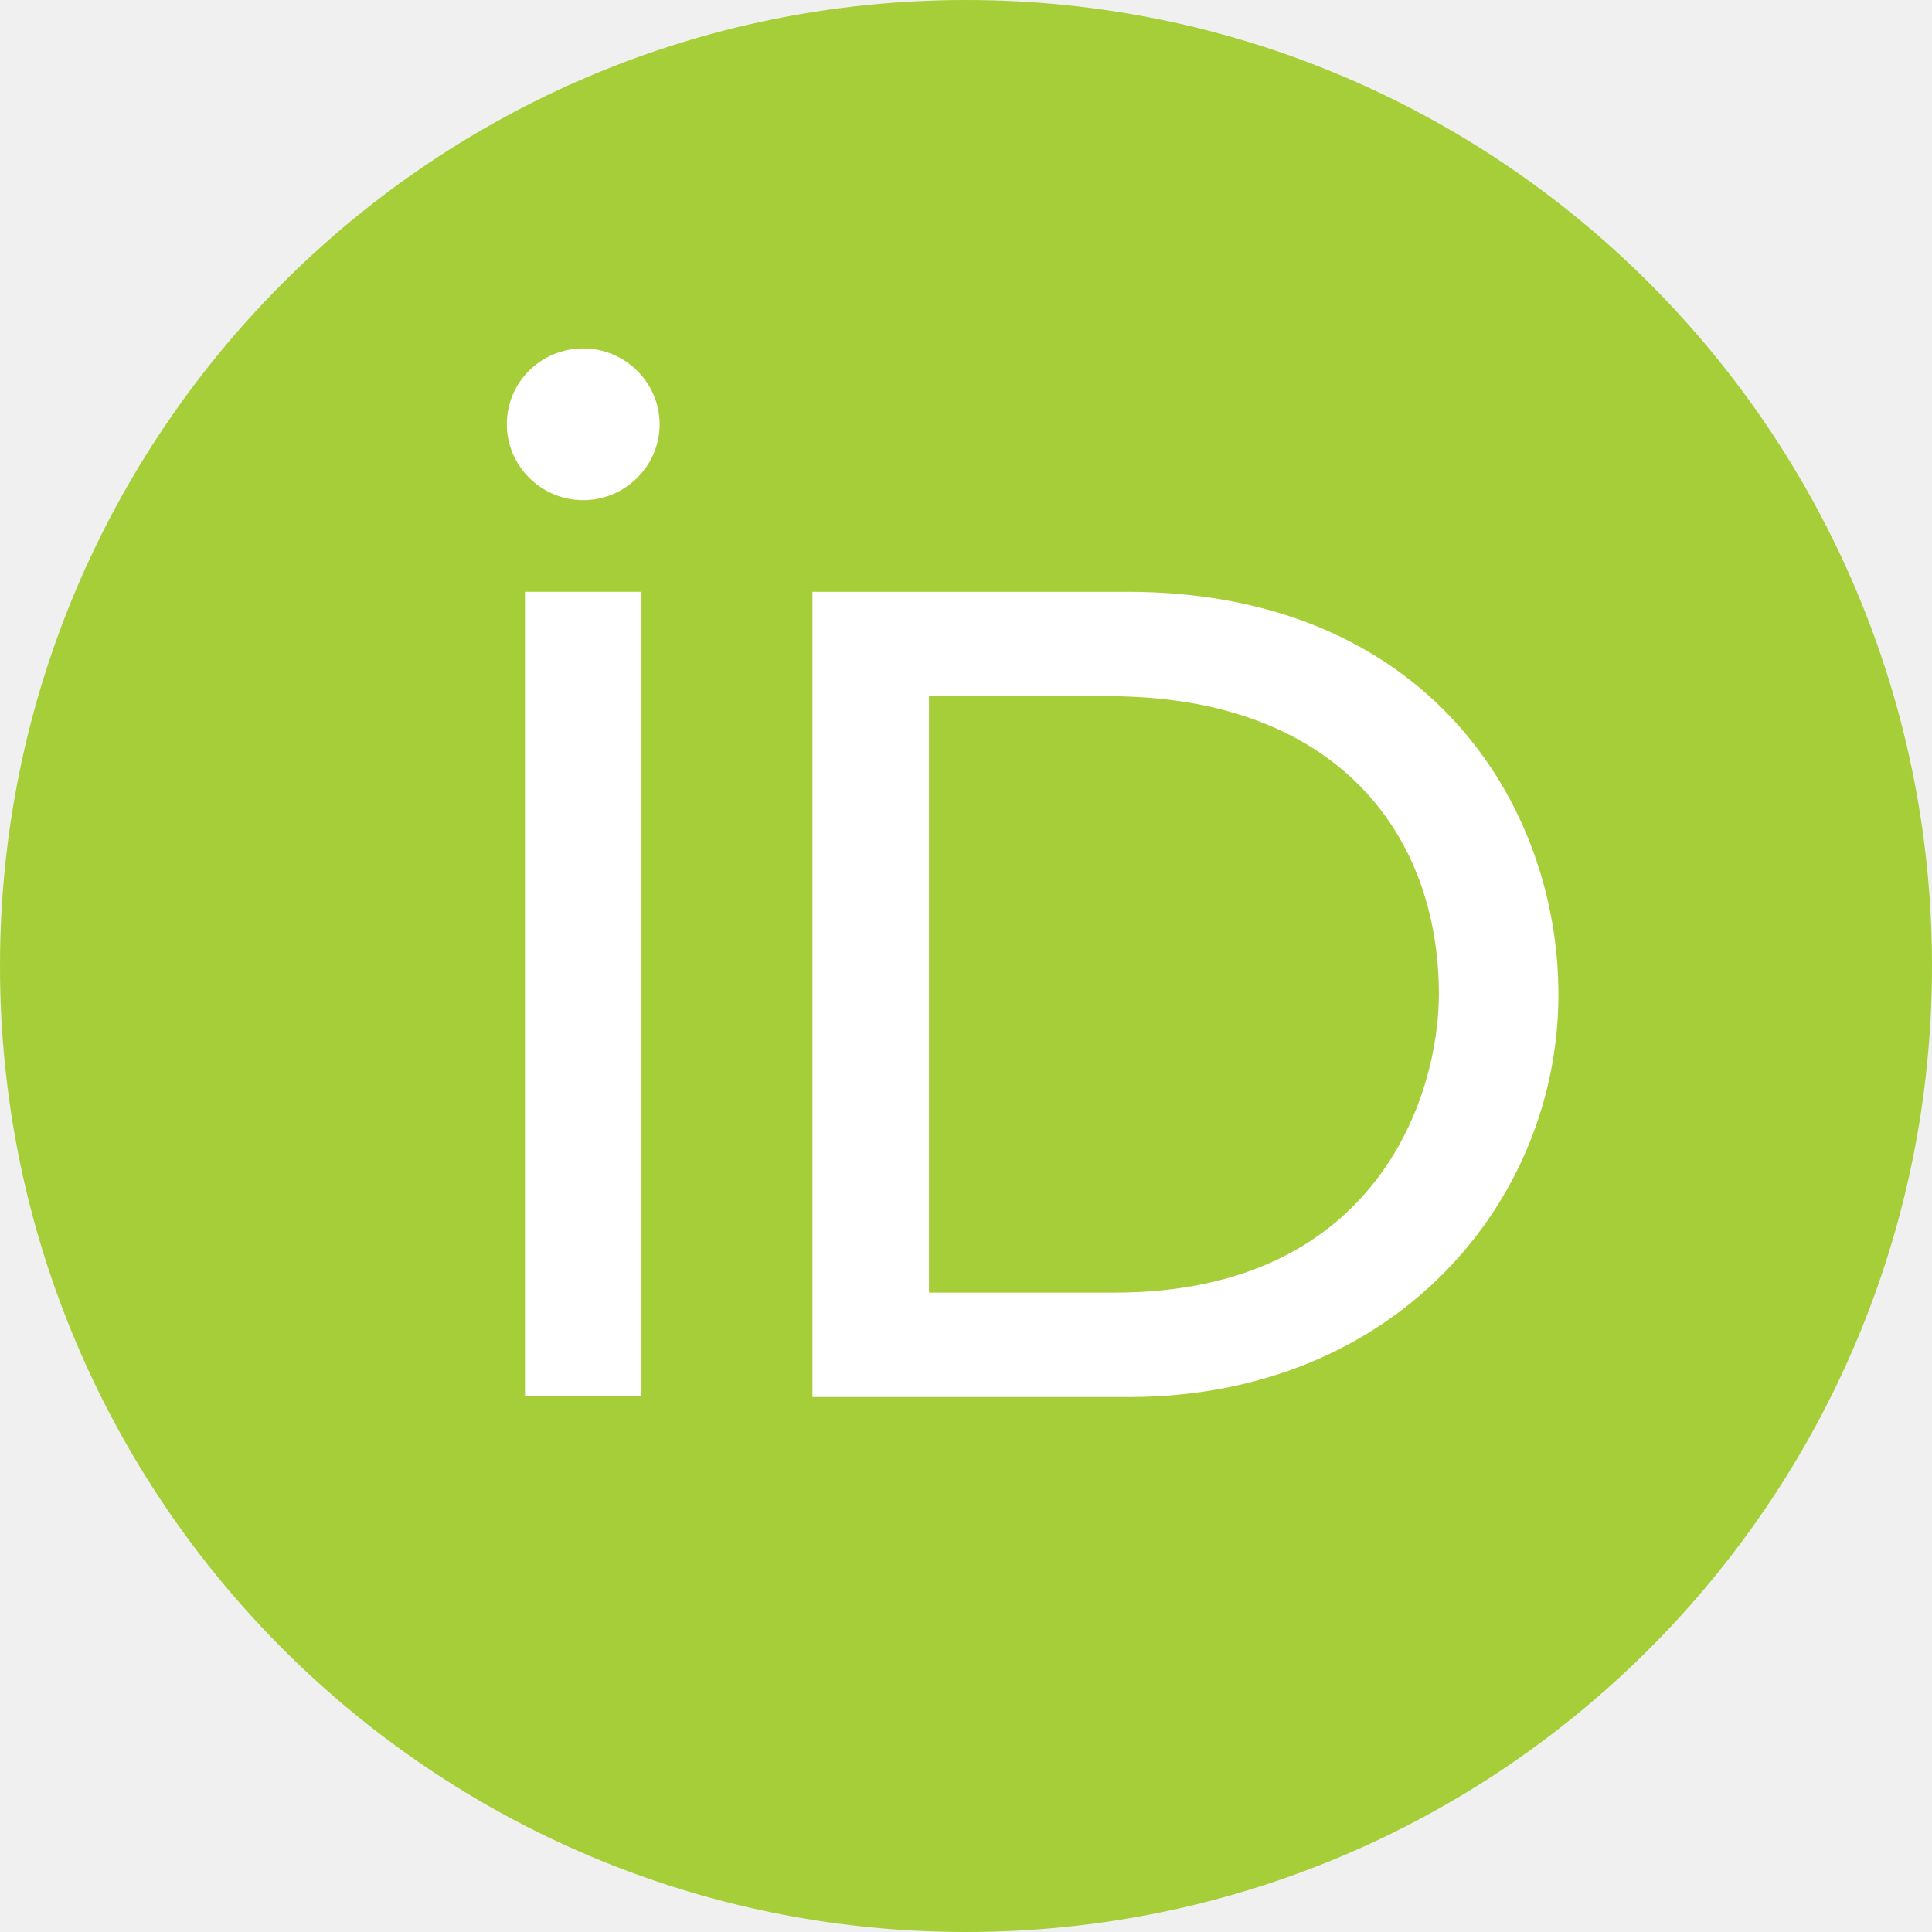
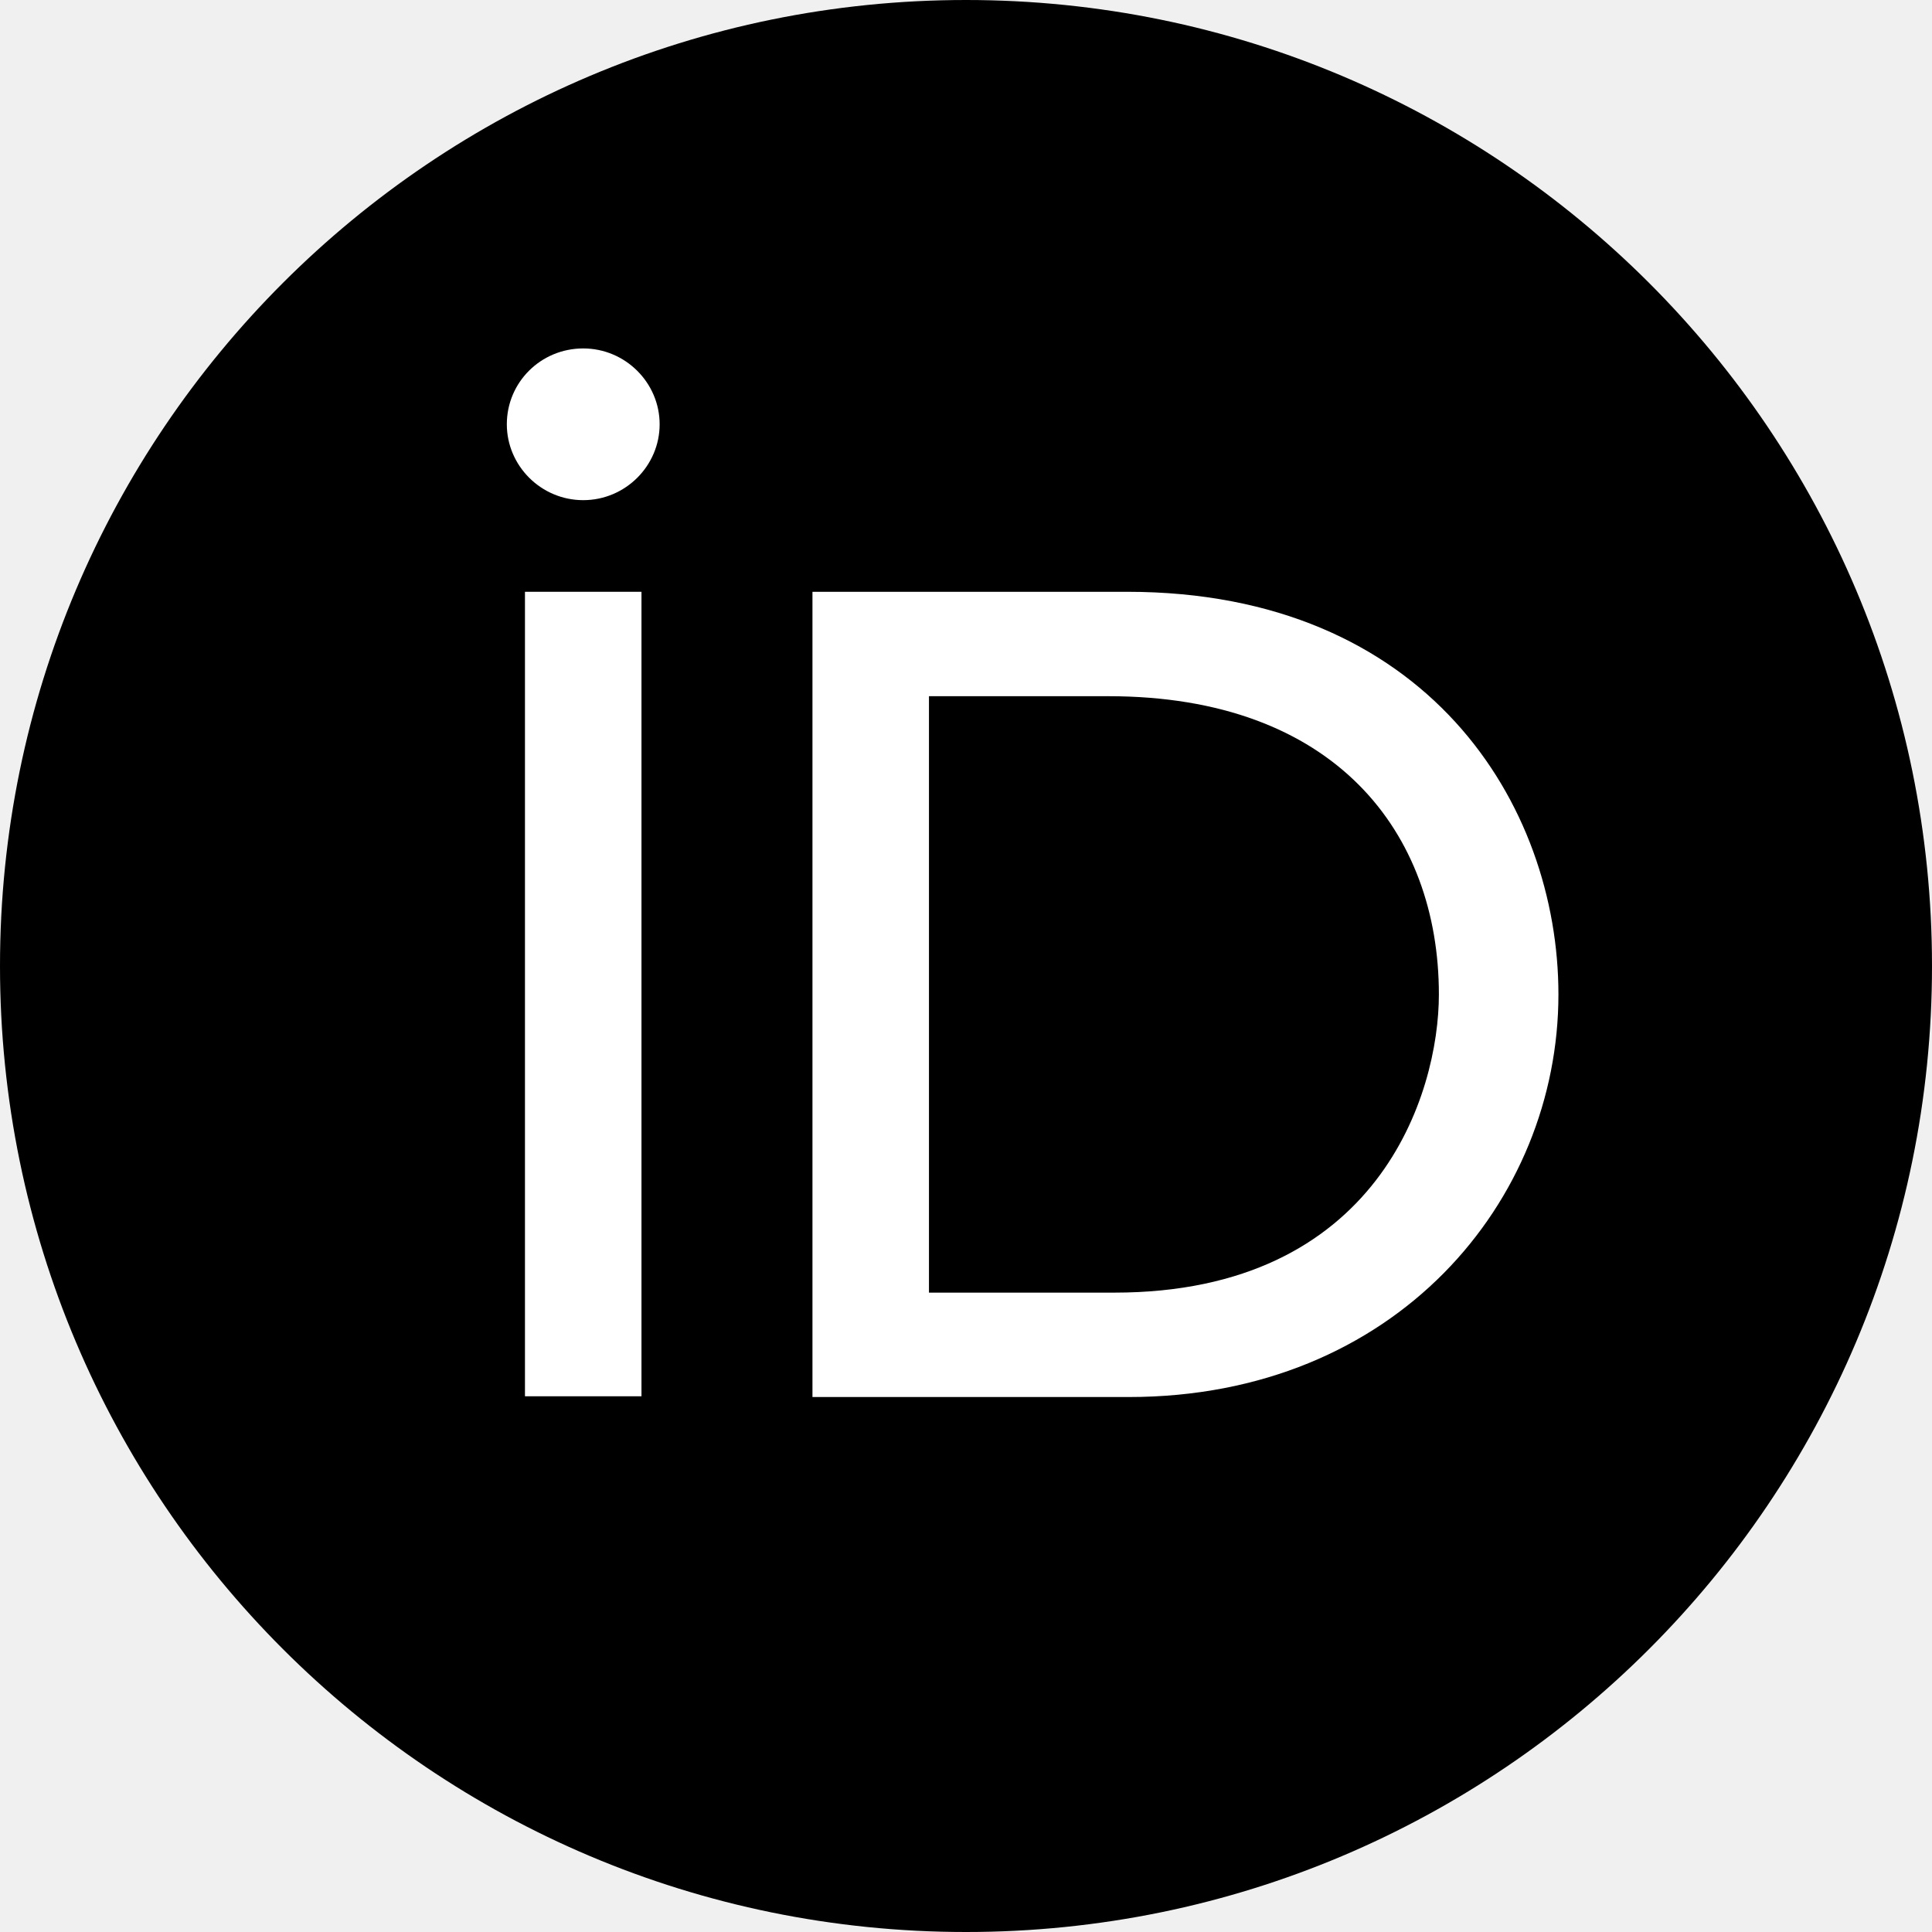
- <svg xmlns="http://www.w3.org/2000/svg" width="72px" height="72px" viewBox="0 0 72 72" version="1.1">
-   <g id="Symbols" stroke="none" stroke-width="1" fill="none" fill-rule="evenodd">
+ <svg xmlns="http://www.w3.org/2000/svg" viewBox="0 0 72 72" version="1.1" class="size-4">
+   <g id="Symbols" stroke="none" stroke-width="1" fill-rule="evenodd" fill="currentColor">
    <g id="hero" transform="translate(-924, -72)" fill-rule="nonzero">
      <g id="Group-4">
        <g id="vector_iD_icon" transform="translate(924, 72)">
-           <path d="M72,36 C72,55.884 55.884,72 36,72 C16.116,72 0,55.884 0,36 C0,16.116 16.116,0 36,0 C55.884,0 72,16.116 72,36 Z" id="Path" fill="#A6CE39" />
+           <path d="M72,36 C72,55.884 55.884,72 36,72 C16.116,72 0,55.884 0,36 C0,16.116 16.116,0 36,0 C55.884,0 72,16.116 72,36 Z" id="Path" />
          <g id="Group" transform="translate(18.86897, 12.91034)" fill="#FFFFFF">
            <polygon id="Path" points="5.037 39.125 0.695 39.125 0.695 9.144 5.037 9.144 5.037 22.693 5.037 39.125" />
            <path d="M11.409,9.144 L23.138,9.144 C34.303,9.144 39.209,17.066 39.209,24.149 C39.209,31.847 33.147,39.153 23.194,39.153 L11.409,39.153 L11.409,9.144 Z M15.751,35.262 L22.659,35.262 C32.499,35.262 34.754,27.844 34.754,24.149 C34.754,18.13 30.892,13.035 22.433,13.035 L15.751,13.035 L15.751,35.262 Z" id="Shape" />
            <path d="M5.714,2.902 C5.714,4.441 4.445,5.729 2.866,5.729 C1.288,5.729 0.019,4.441 0.019,2.902 C0.019,1.334 1.288,0.075 2.866,0.075 C4.445,0.075 5.714,1.362 5.714,2.902 Z" id="Path" />
          </g>
        </g>
      </g>
    </g>
  </g>
</svg>
